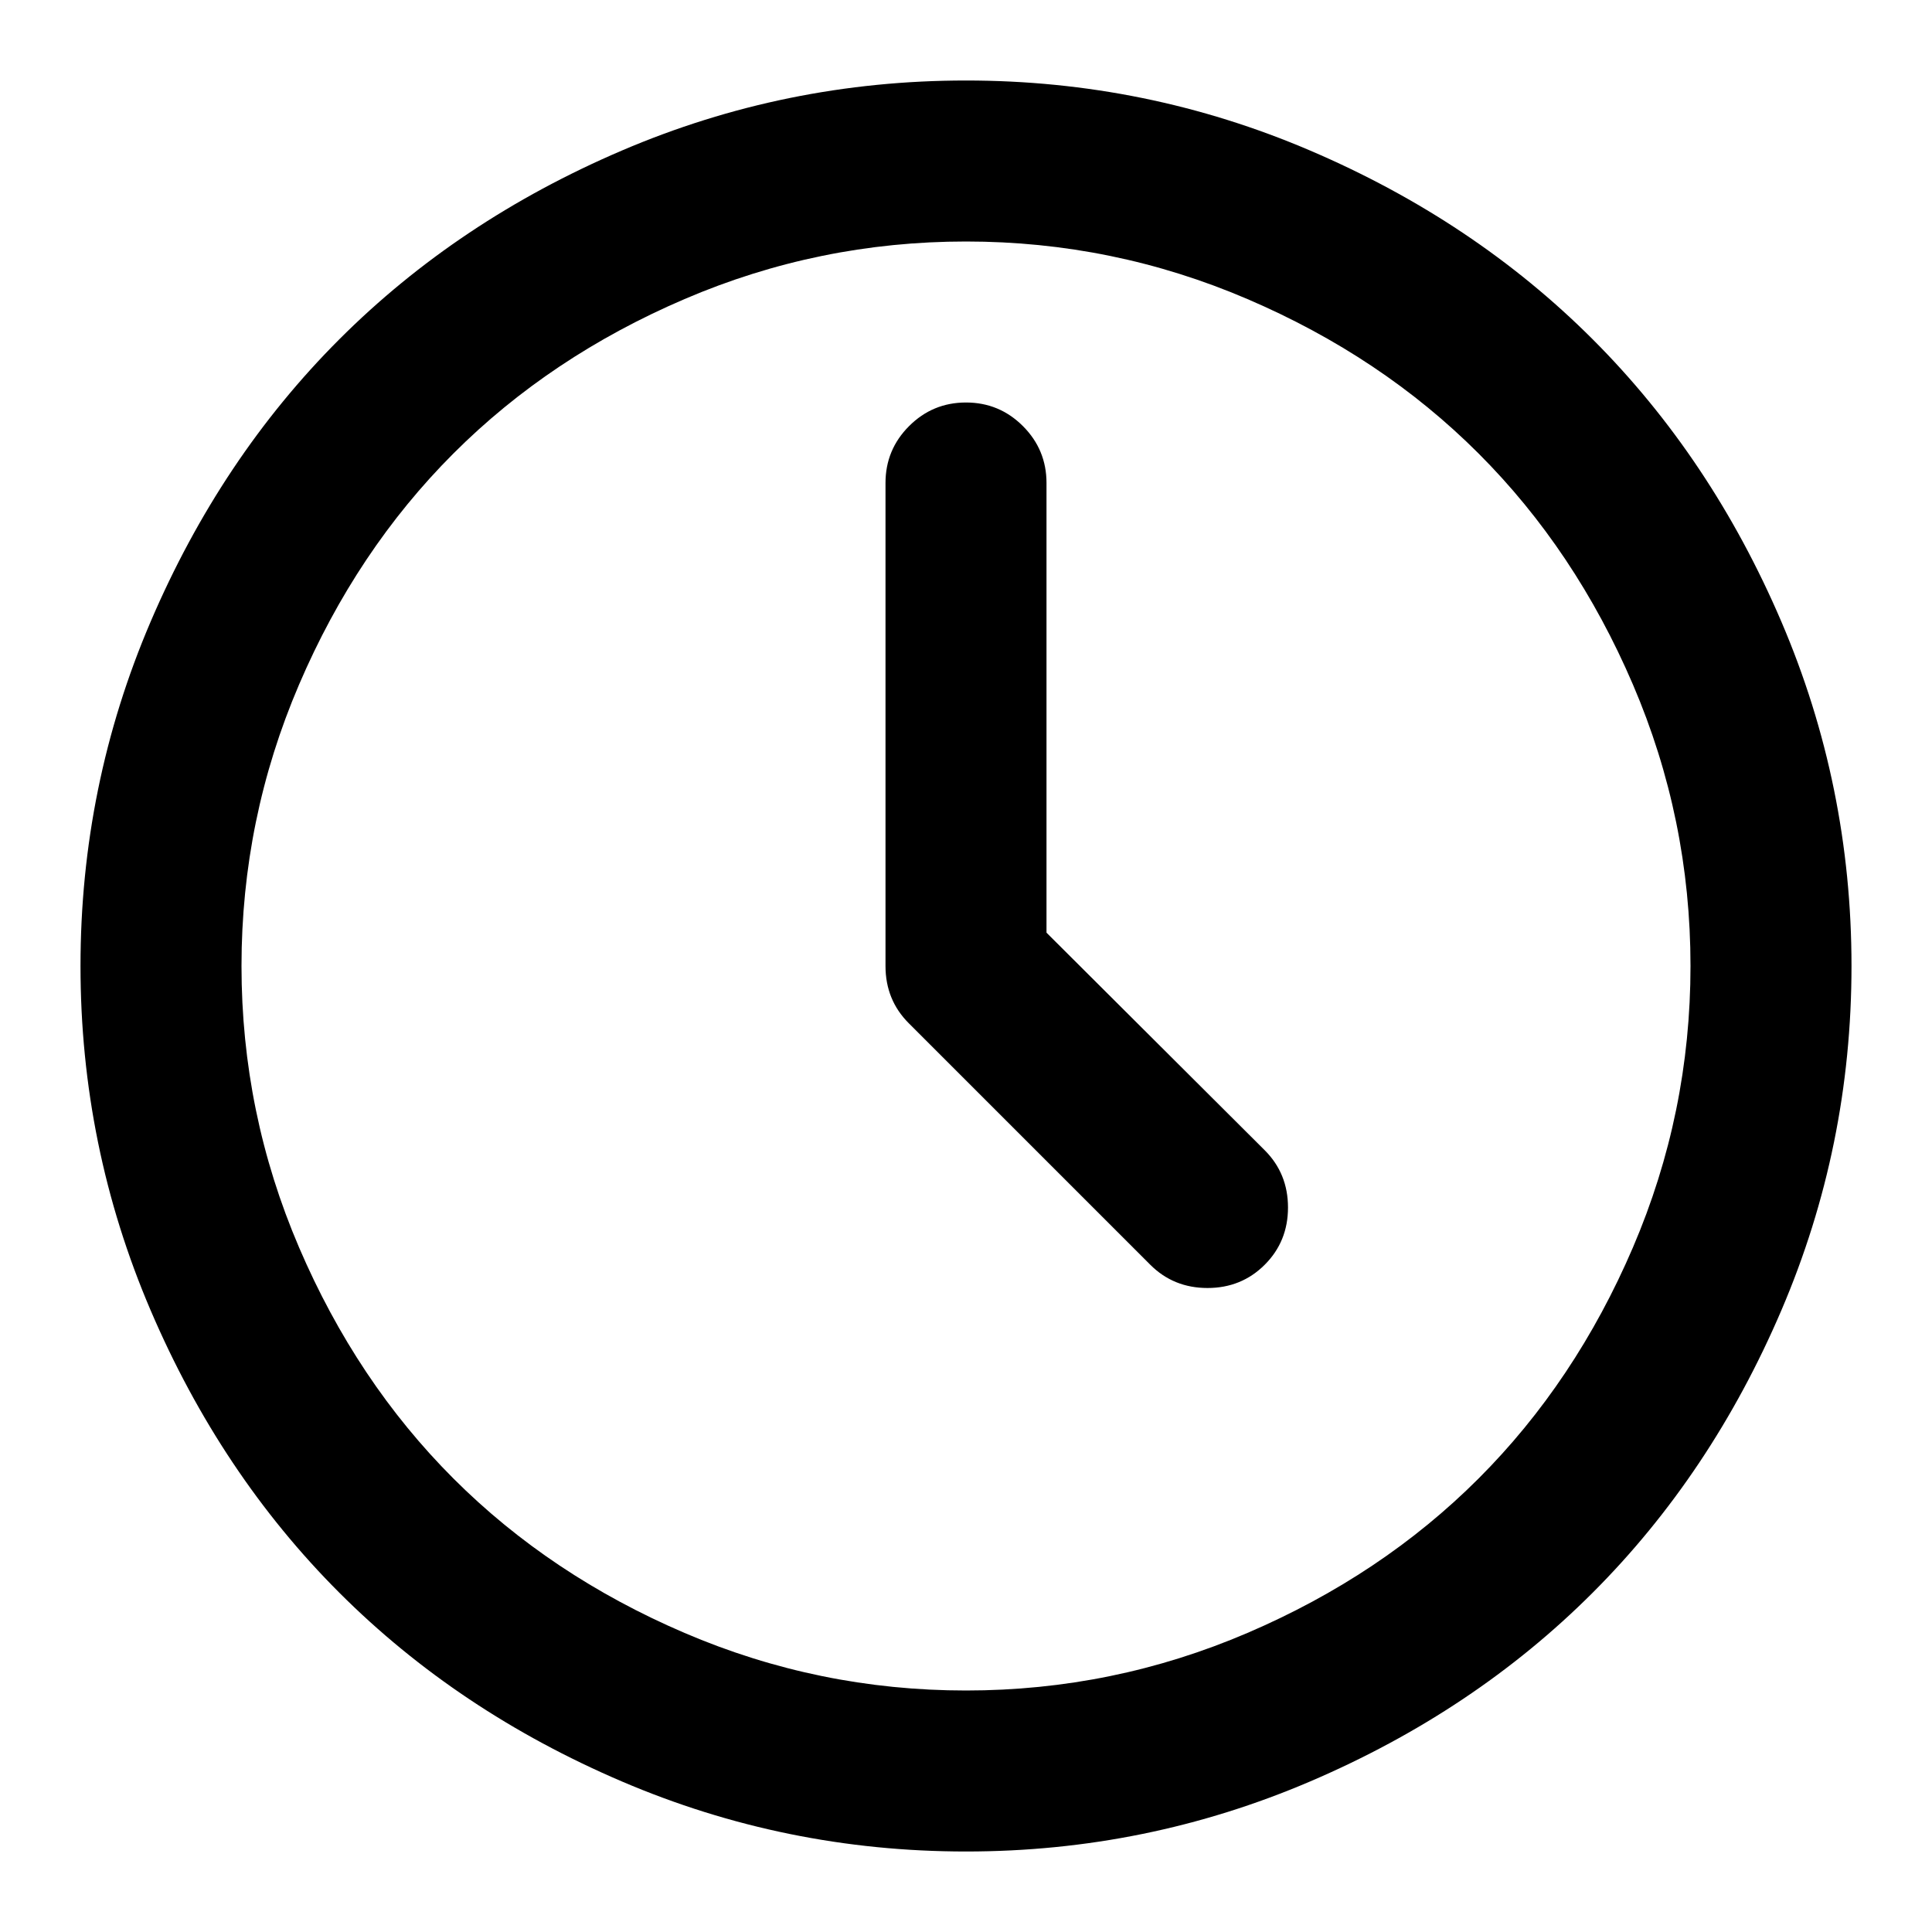
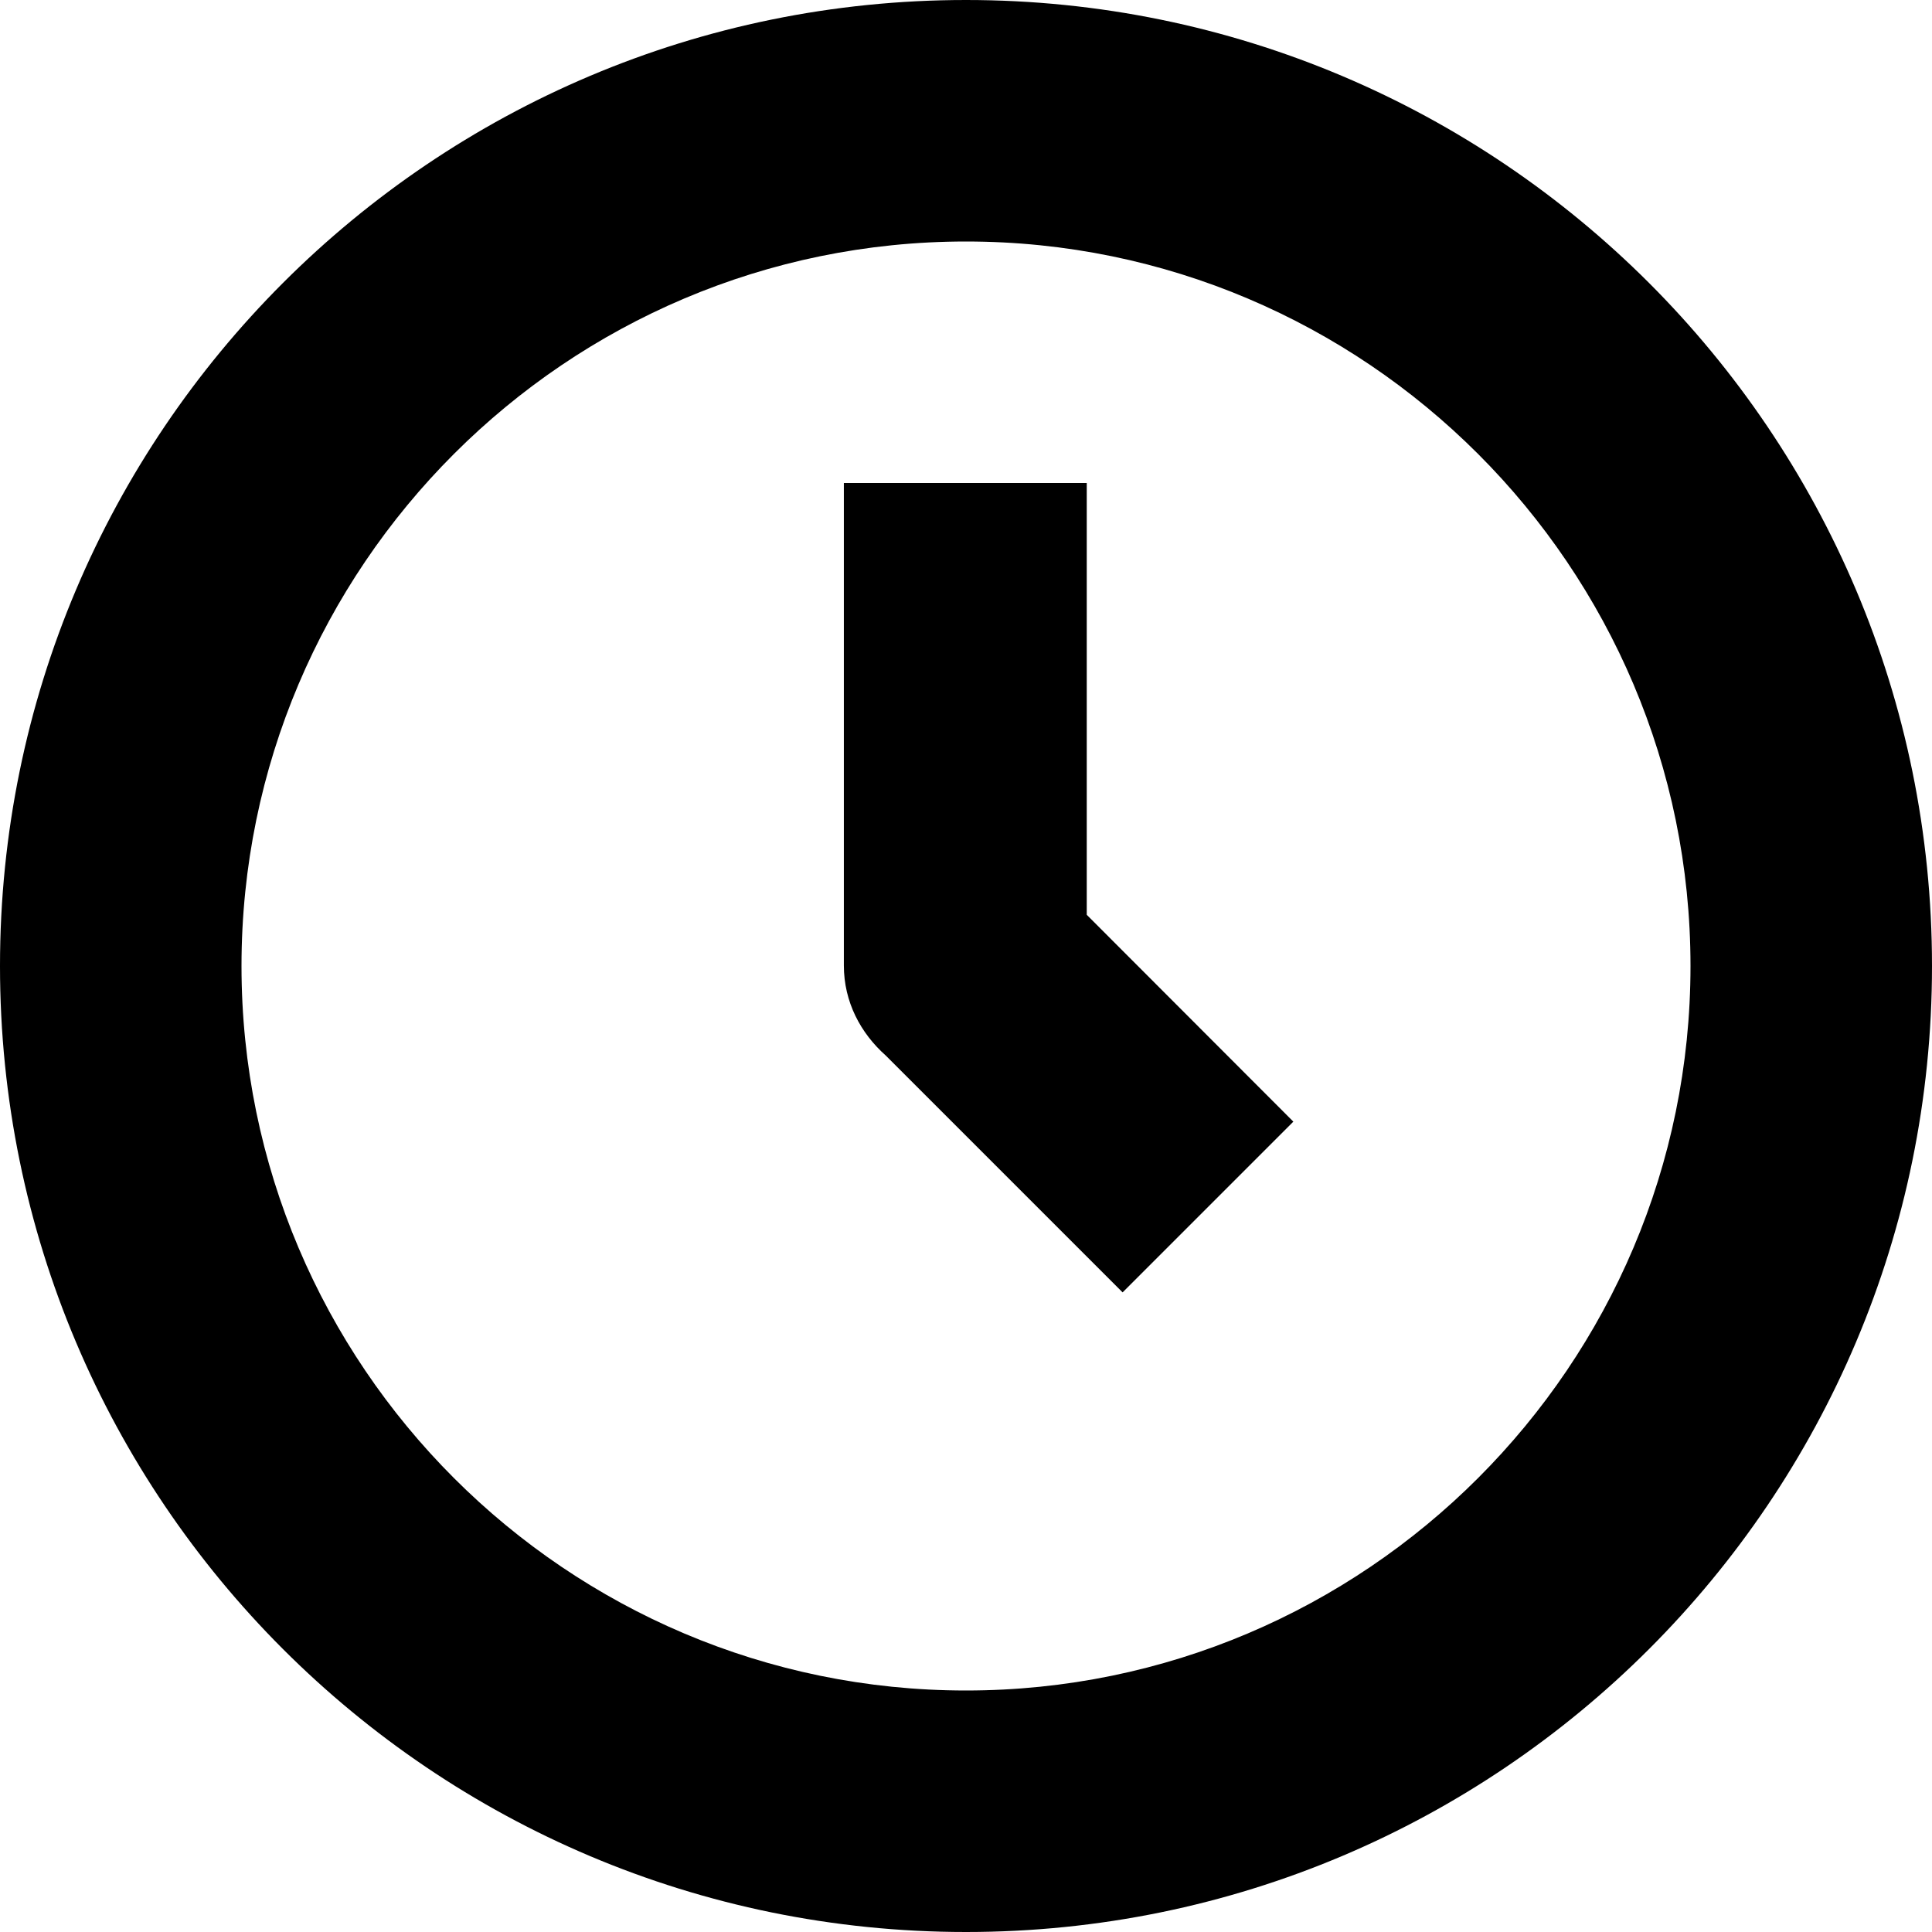
- <svg xmlns="http://www.w3.org/2000/svg" version="1.1" width="24" height="24" viewBox="0 0 24 24">
+ <svg xmlns="http://www.w3.org/2000/svg" version="1.1" width="32" height="32" viewBox="0 0 32 32">
  <g id="icomoon-ignore">
</g>
-   <path d="M12 1q2.242 0 4.277 0.871t3.508 2.344 2.344 3.508 0.871 4.277-0.871 4.277-2.344 3.508-3.508 2.344-4.277 0.871-4.277-0.871-3.508-2.344-2.344-3.508-0.871-4.277 0.871-4.277 2.344-3.508 3.508-2.344 4.277-0.871zM12 3q-1.828 0-3.496 0.715t-2.871 1.918-1.918 2.871-0.715 3.496 0.715 3.496 1.918 2.871 2.871 1.918 3.496 0.715 3.496-0.715 2.871-1.918 1.918-2.871 0.715-3.496-0.715-3.496-1.918-2.871-2.871-1.918-3.496-0.715zM12 5q0.414 0 0.707 0.293t0.293 0.707v5.586l2.711 2.703q0.289 0.289 0.289 0.711t-0.289 0.711-0.711 0.289-0.711-0.289l-3-3q-0.289-0.289-0.289-0.711v-6q0-0.414 0.293-0.707t0.707-0.293z" fill="#000000" />
+   <path d="M16 4c6.617 0 12 5.383 12 12s-5.383 12-12 12-12-5.383-12-12 5.383-12 12-12zM16 0c-8.836 0-16 7.164-16 16s7.164 16 16 16 16-7.164 16-16-7.164-16-16-16v0zM21.422 18.578l-3.422-3.426v-7.152h-4.023v7.992c0 0.602 0.277 1.121 0.695 1.492l3.922 3.922 2.828-2.828z" fill="#000000" />
</svg>
